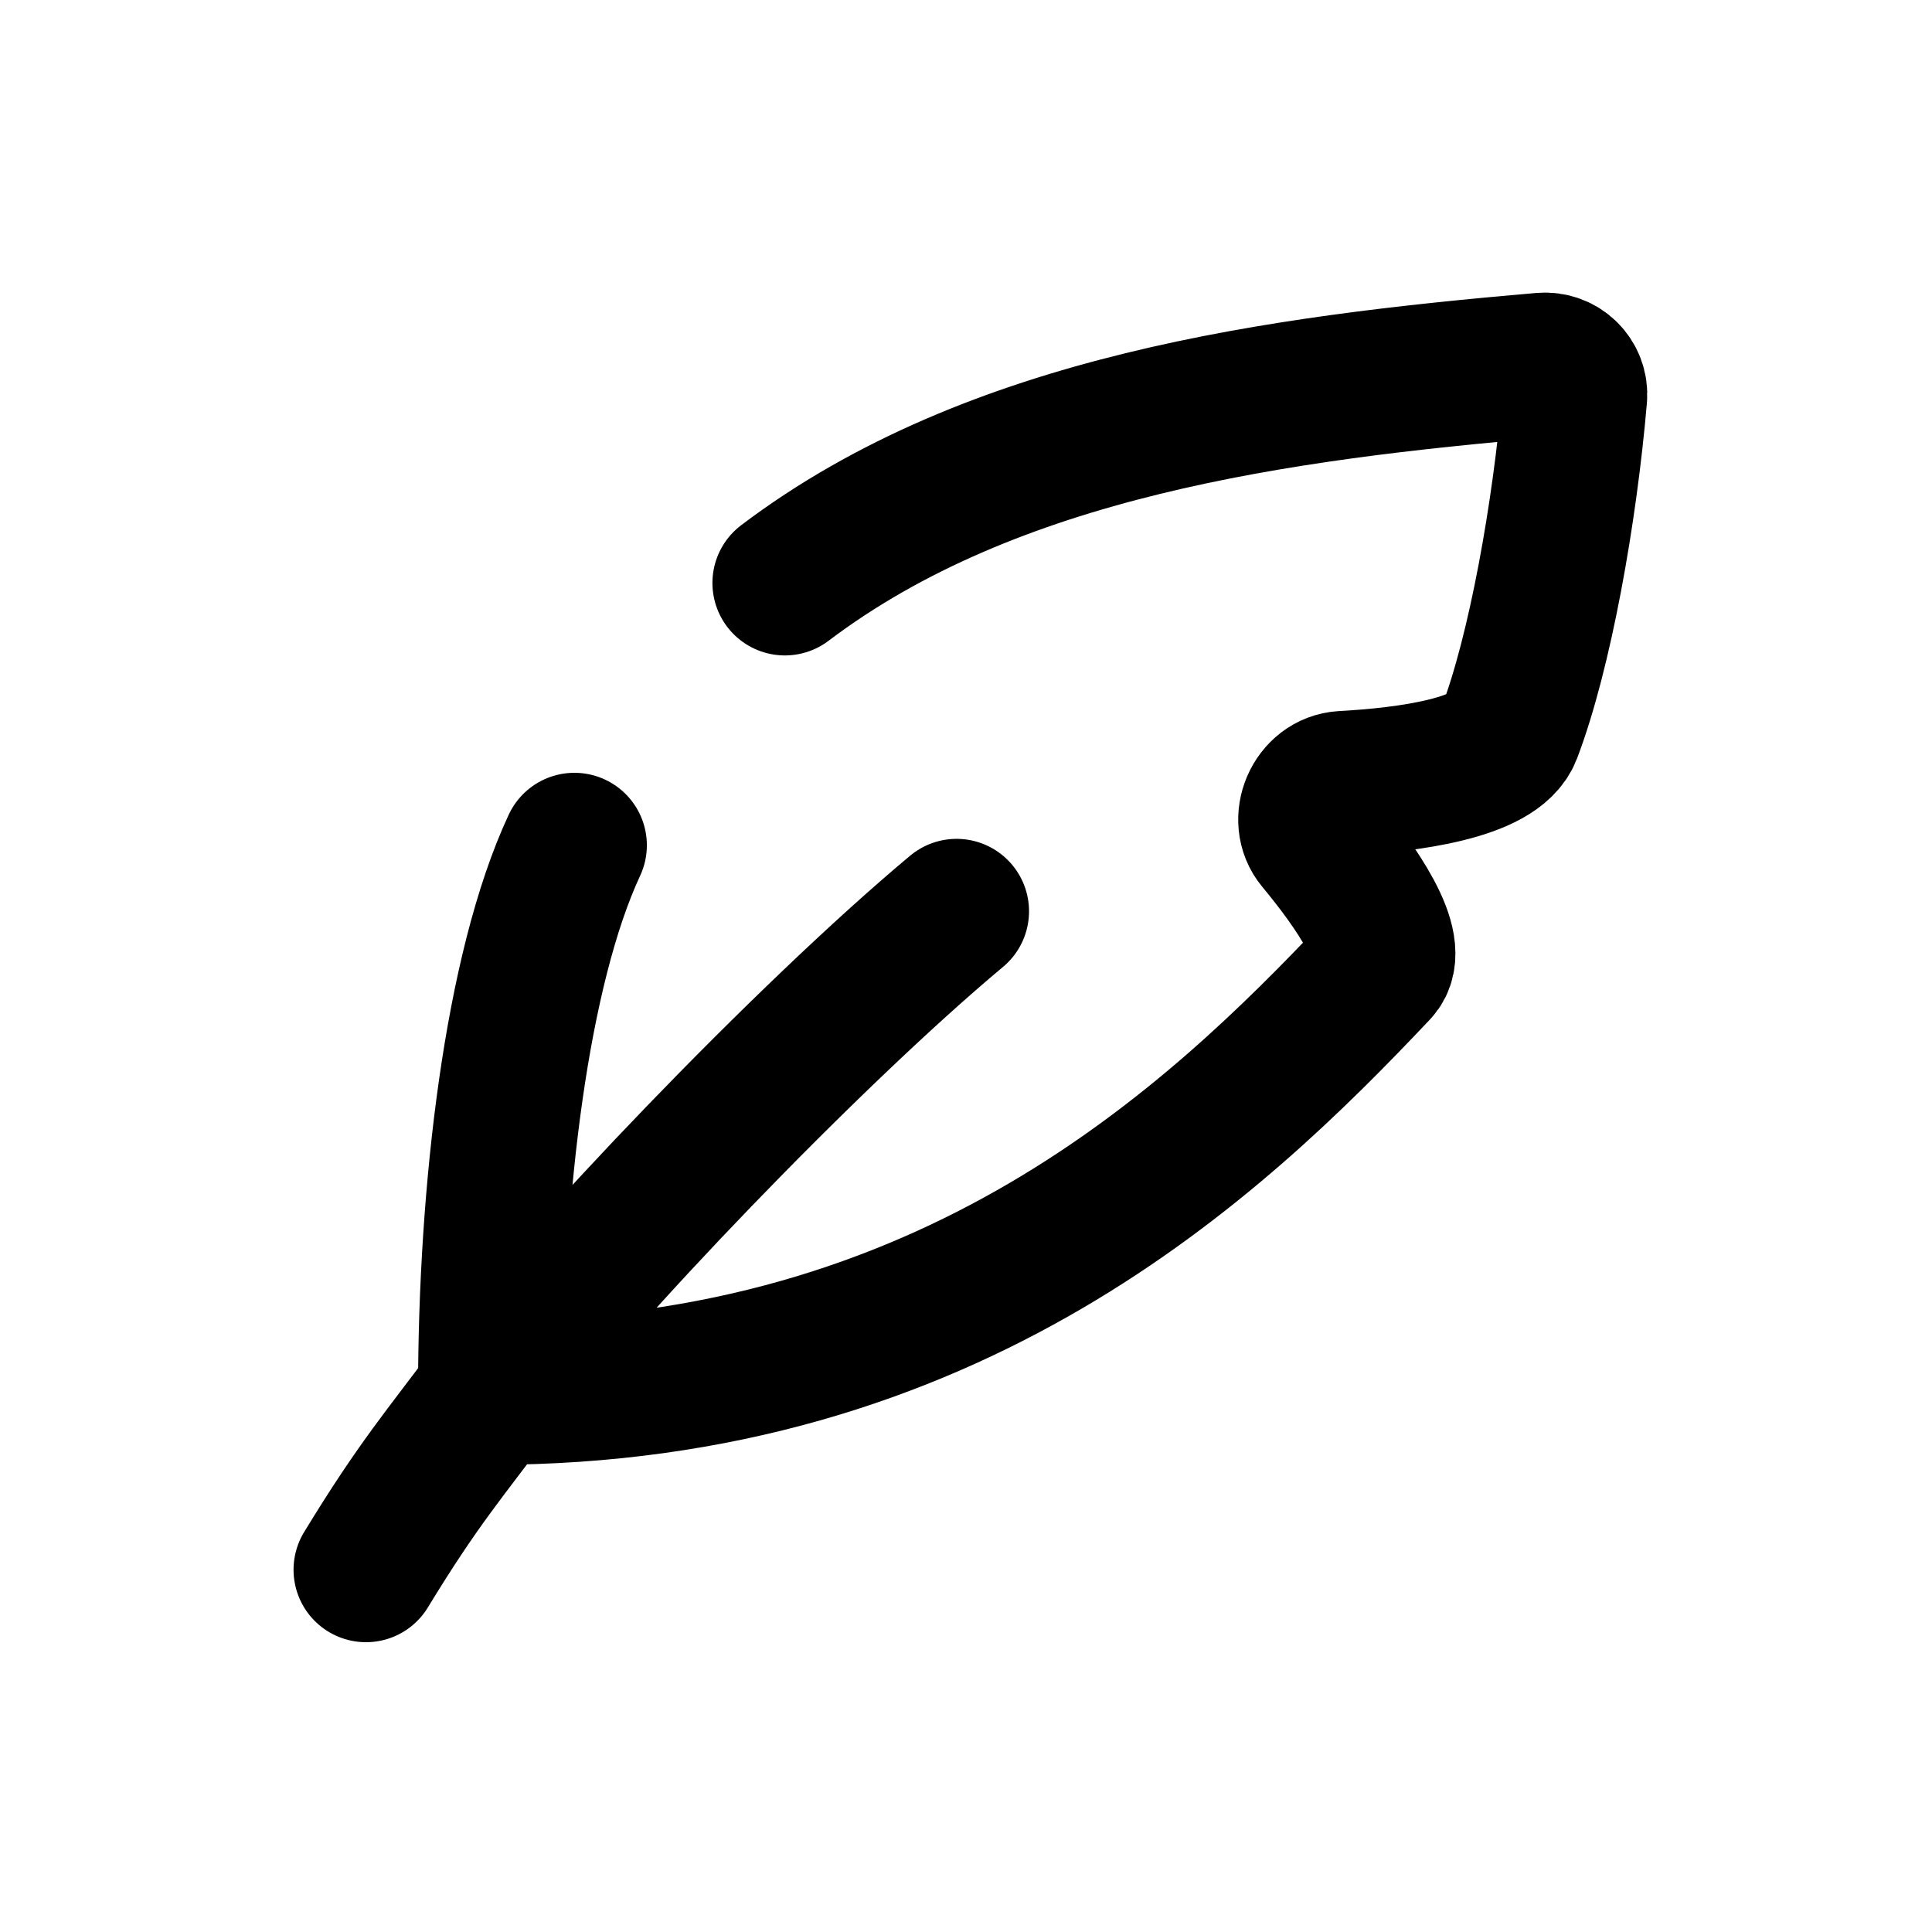
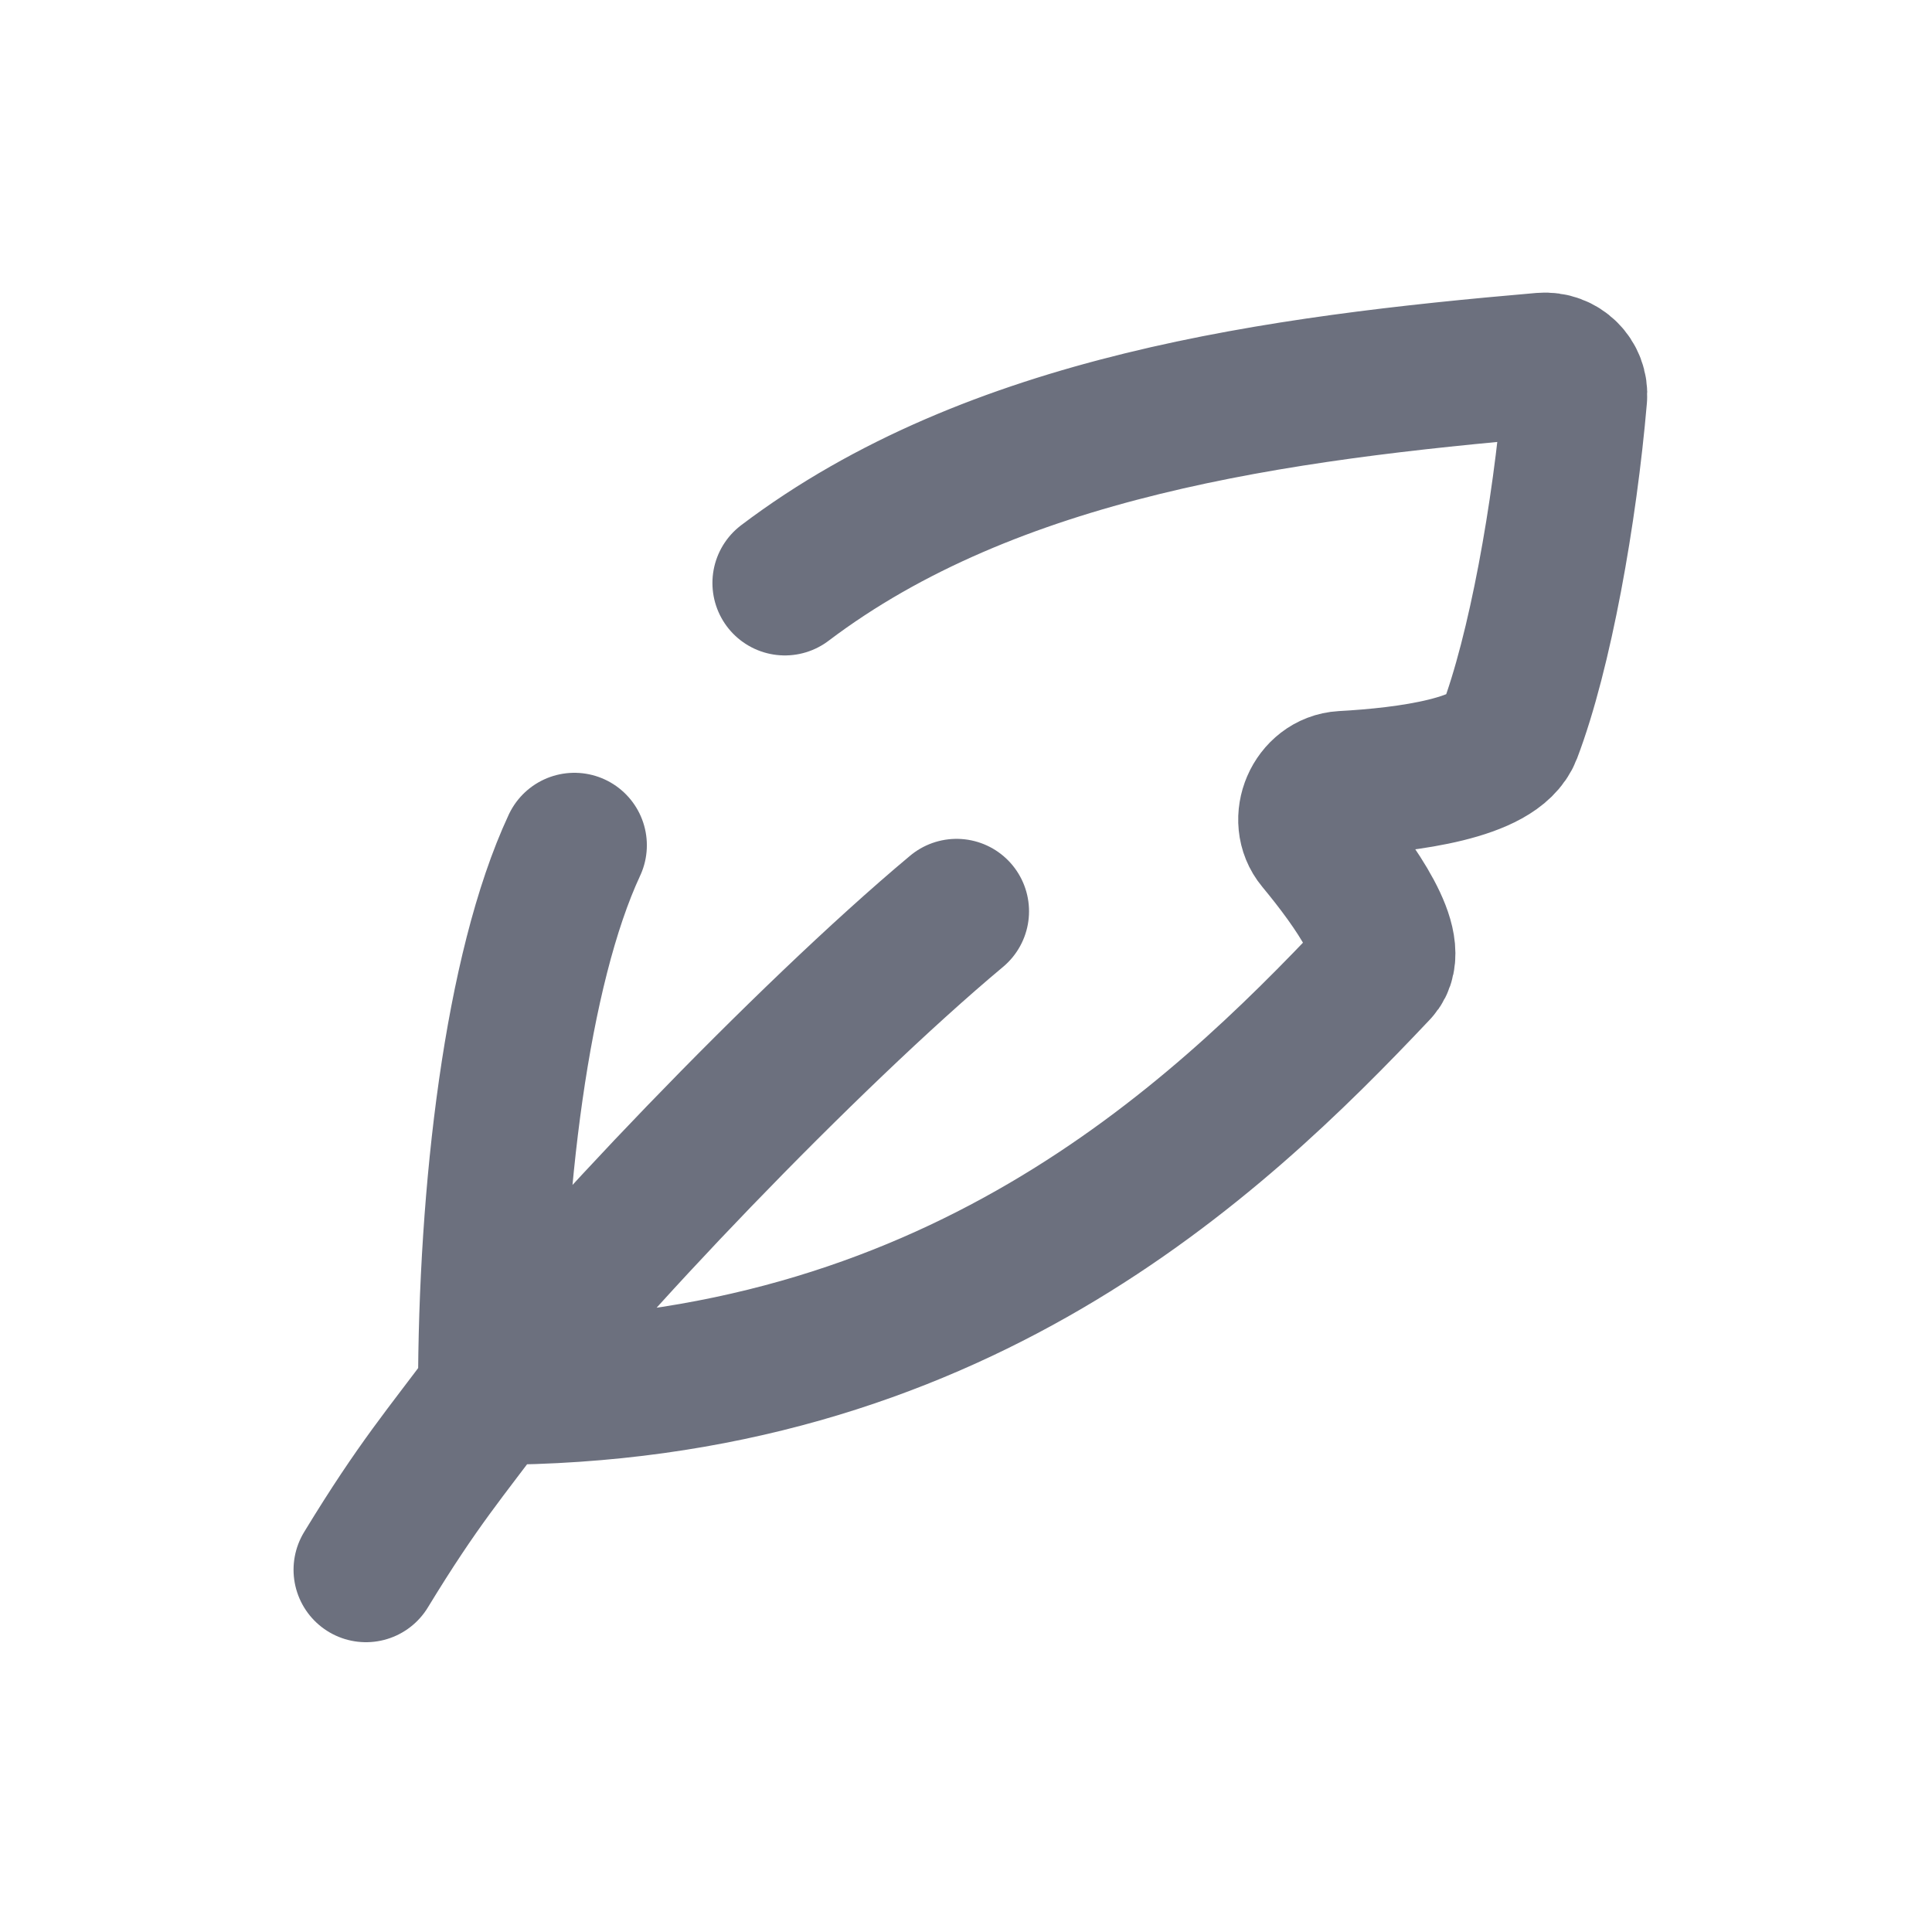
<svg xmlns="http://www.w3.org/2000/svg" width="16" height="16" viewBox="0 0 16 16" fill="none">
-   <path d="M3.031 13C3.469 12.281 3.686 12.038 4.062 11.531M4.062 11.531C4.062 9.866 4.278 8.028 4.757 7M4.062 11.531C4.757 10.598 6.688 8.578 7.922 7.547M4.062 11.531C7.875 11.531 10.051 9.467 11.406 8.031C11.582 7.845 11.231 7.342 10.916 6.962C10.772 6.789 10.896 6.501 11.121 6.488C11.666 6.458 12.387 6.362 12.5 6.067C12.754 5.4 12.959 4.244 13.041 3.288C13.054 3.136 12.926 3.011 12.774 3.024C10.582 3.213 8.221 3.526 6.5 4.828" stroke="black" stroke-width="1.2" stroke-linecap="round" />
+   <path d="M3.031 13C3.469 12.281 3.686 12.038 4.062 11.531M4.062 11.531C4.062 9.866 4.278 8.028 4.757 7M4.062 11.531C4.757 10.598 6.688 8.578 7.922 7.547M4.062 11.531C7.875 11.531 10.051 9.467 11.406 8.031C11.582 7.845 11.231 7.342 10.916 6.962C10.772 6.789 10.896 6.501 11.121 6.488C11.666 6.458 12.387 6.362 12.5 6.067C12.754 5.4 12.959 4.244 13.041 3.288C13.054 3.136 12.926 3.011 12.774 3.024C10.582 3.213 8.221 3.526 6.5 4.828" stroke-width="1.2" stroke-linecap="round" stroke="#6C707E" />
</svg>
